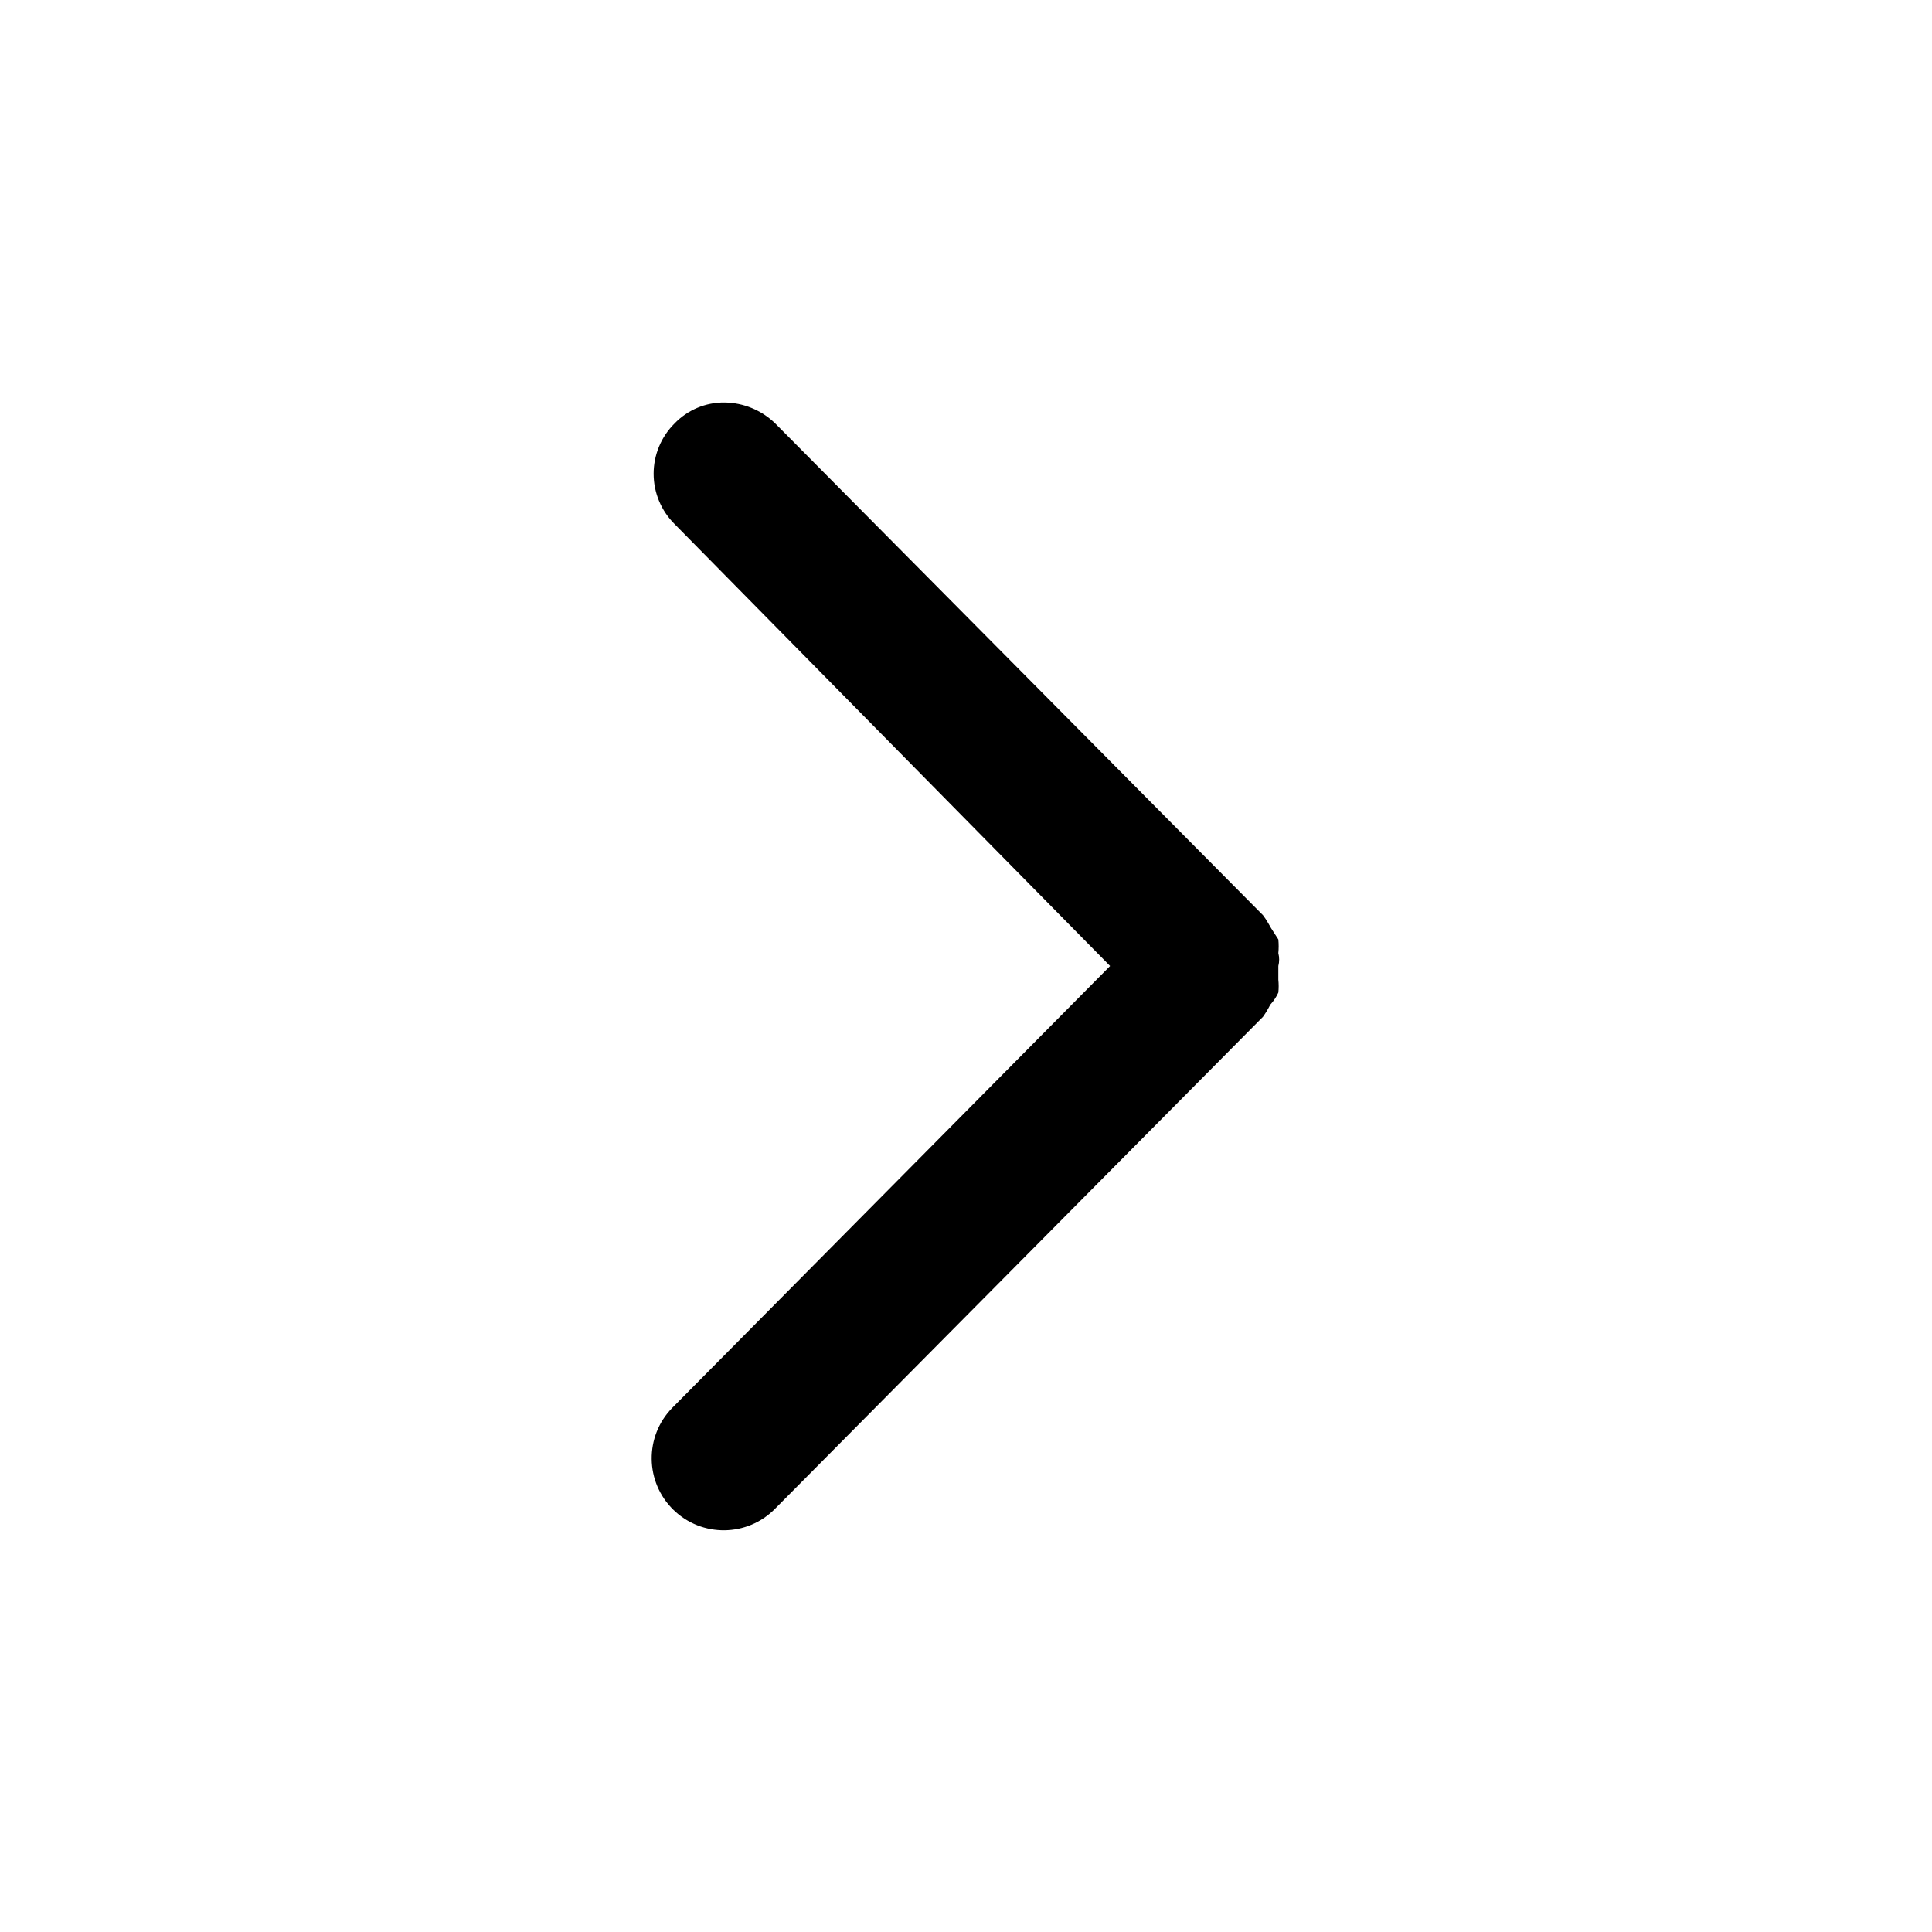
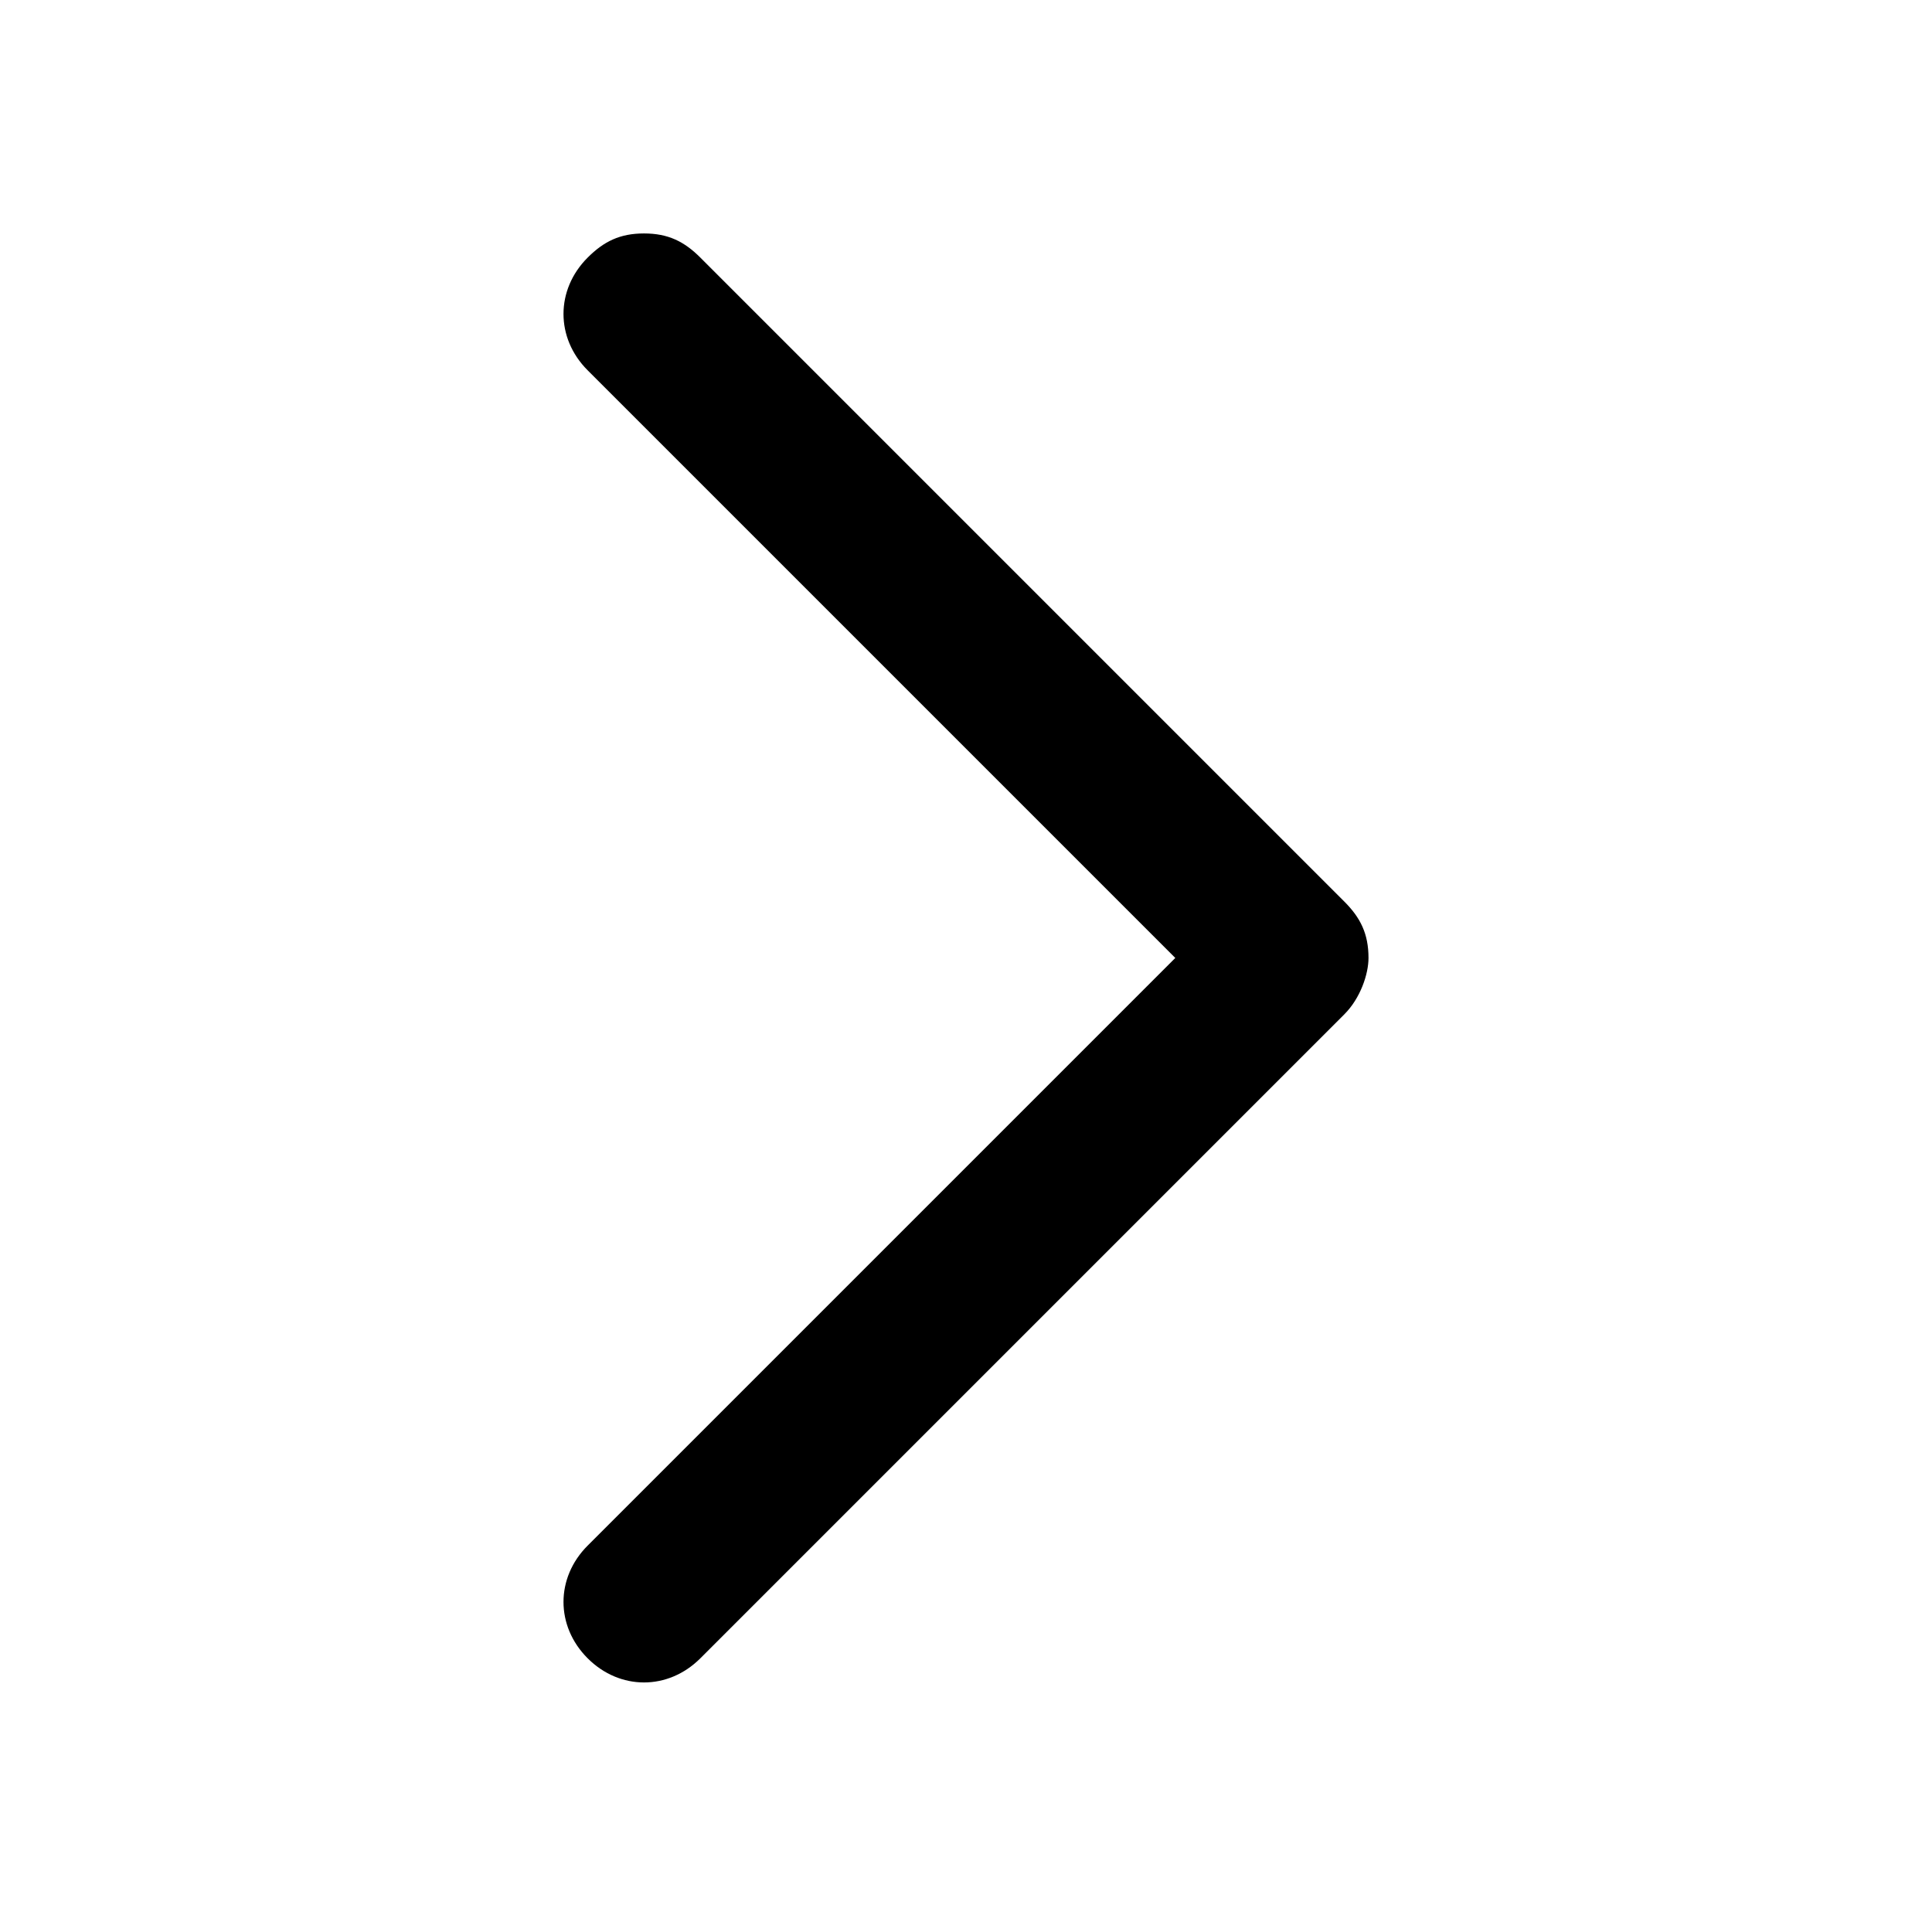
- <svg xmlns="http://www.w3.org/2000/svg" viewBox="0 0 24 24">
+ <svg viewBox="0 0 24 24">
  <g id="icon-chevron-right" data-name="icon chevron right">
-     <path d="M13.79,12,8.35,17.49a.89.89,0,1,0,1.28,1.25l6.06-6.11a1.19,1.19,0,0,0,.09-.15.56.56,0,0,0,.1-.15.76.76,0,0,0,0-.16c0-.06,0-.11,0-.17a.32.32,0,0,0,0-.16.86.86,0,0,0,0-.17l-.09-.14s-.06-.11-.1-.16L9.63,5.26A.92.92,0,0,0,9,5a.85.85,0,0,0-.62.26.88.88,0,0,0,0,1.25h0Z" />
+     <path d="M14.6,11.9l-7.3,7.3c-0.4,0.4-0.4,1,0,1.4s1,0.4,1.4,0l8-8c0,0,0,0,0,0c0.2-0.2,0.3-0.5,0.3-0.7c0-0.3-0.1-0.5-0.3-0.7  c0,0,0,0,0,0l-8-8C8.5,3,8.3,2.9,8,2.9S7.5,3,7.3,3.2c-0.4,0.4-0.4,1,0,1.4L14.6,11.9z" />
  </g>
</svg>
